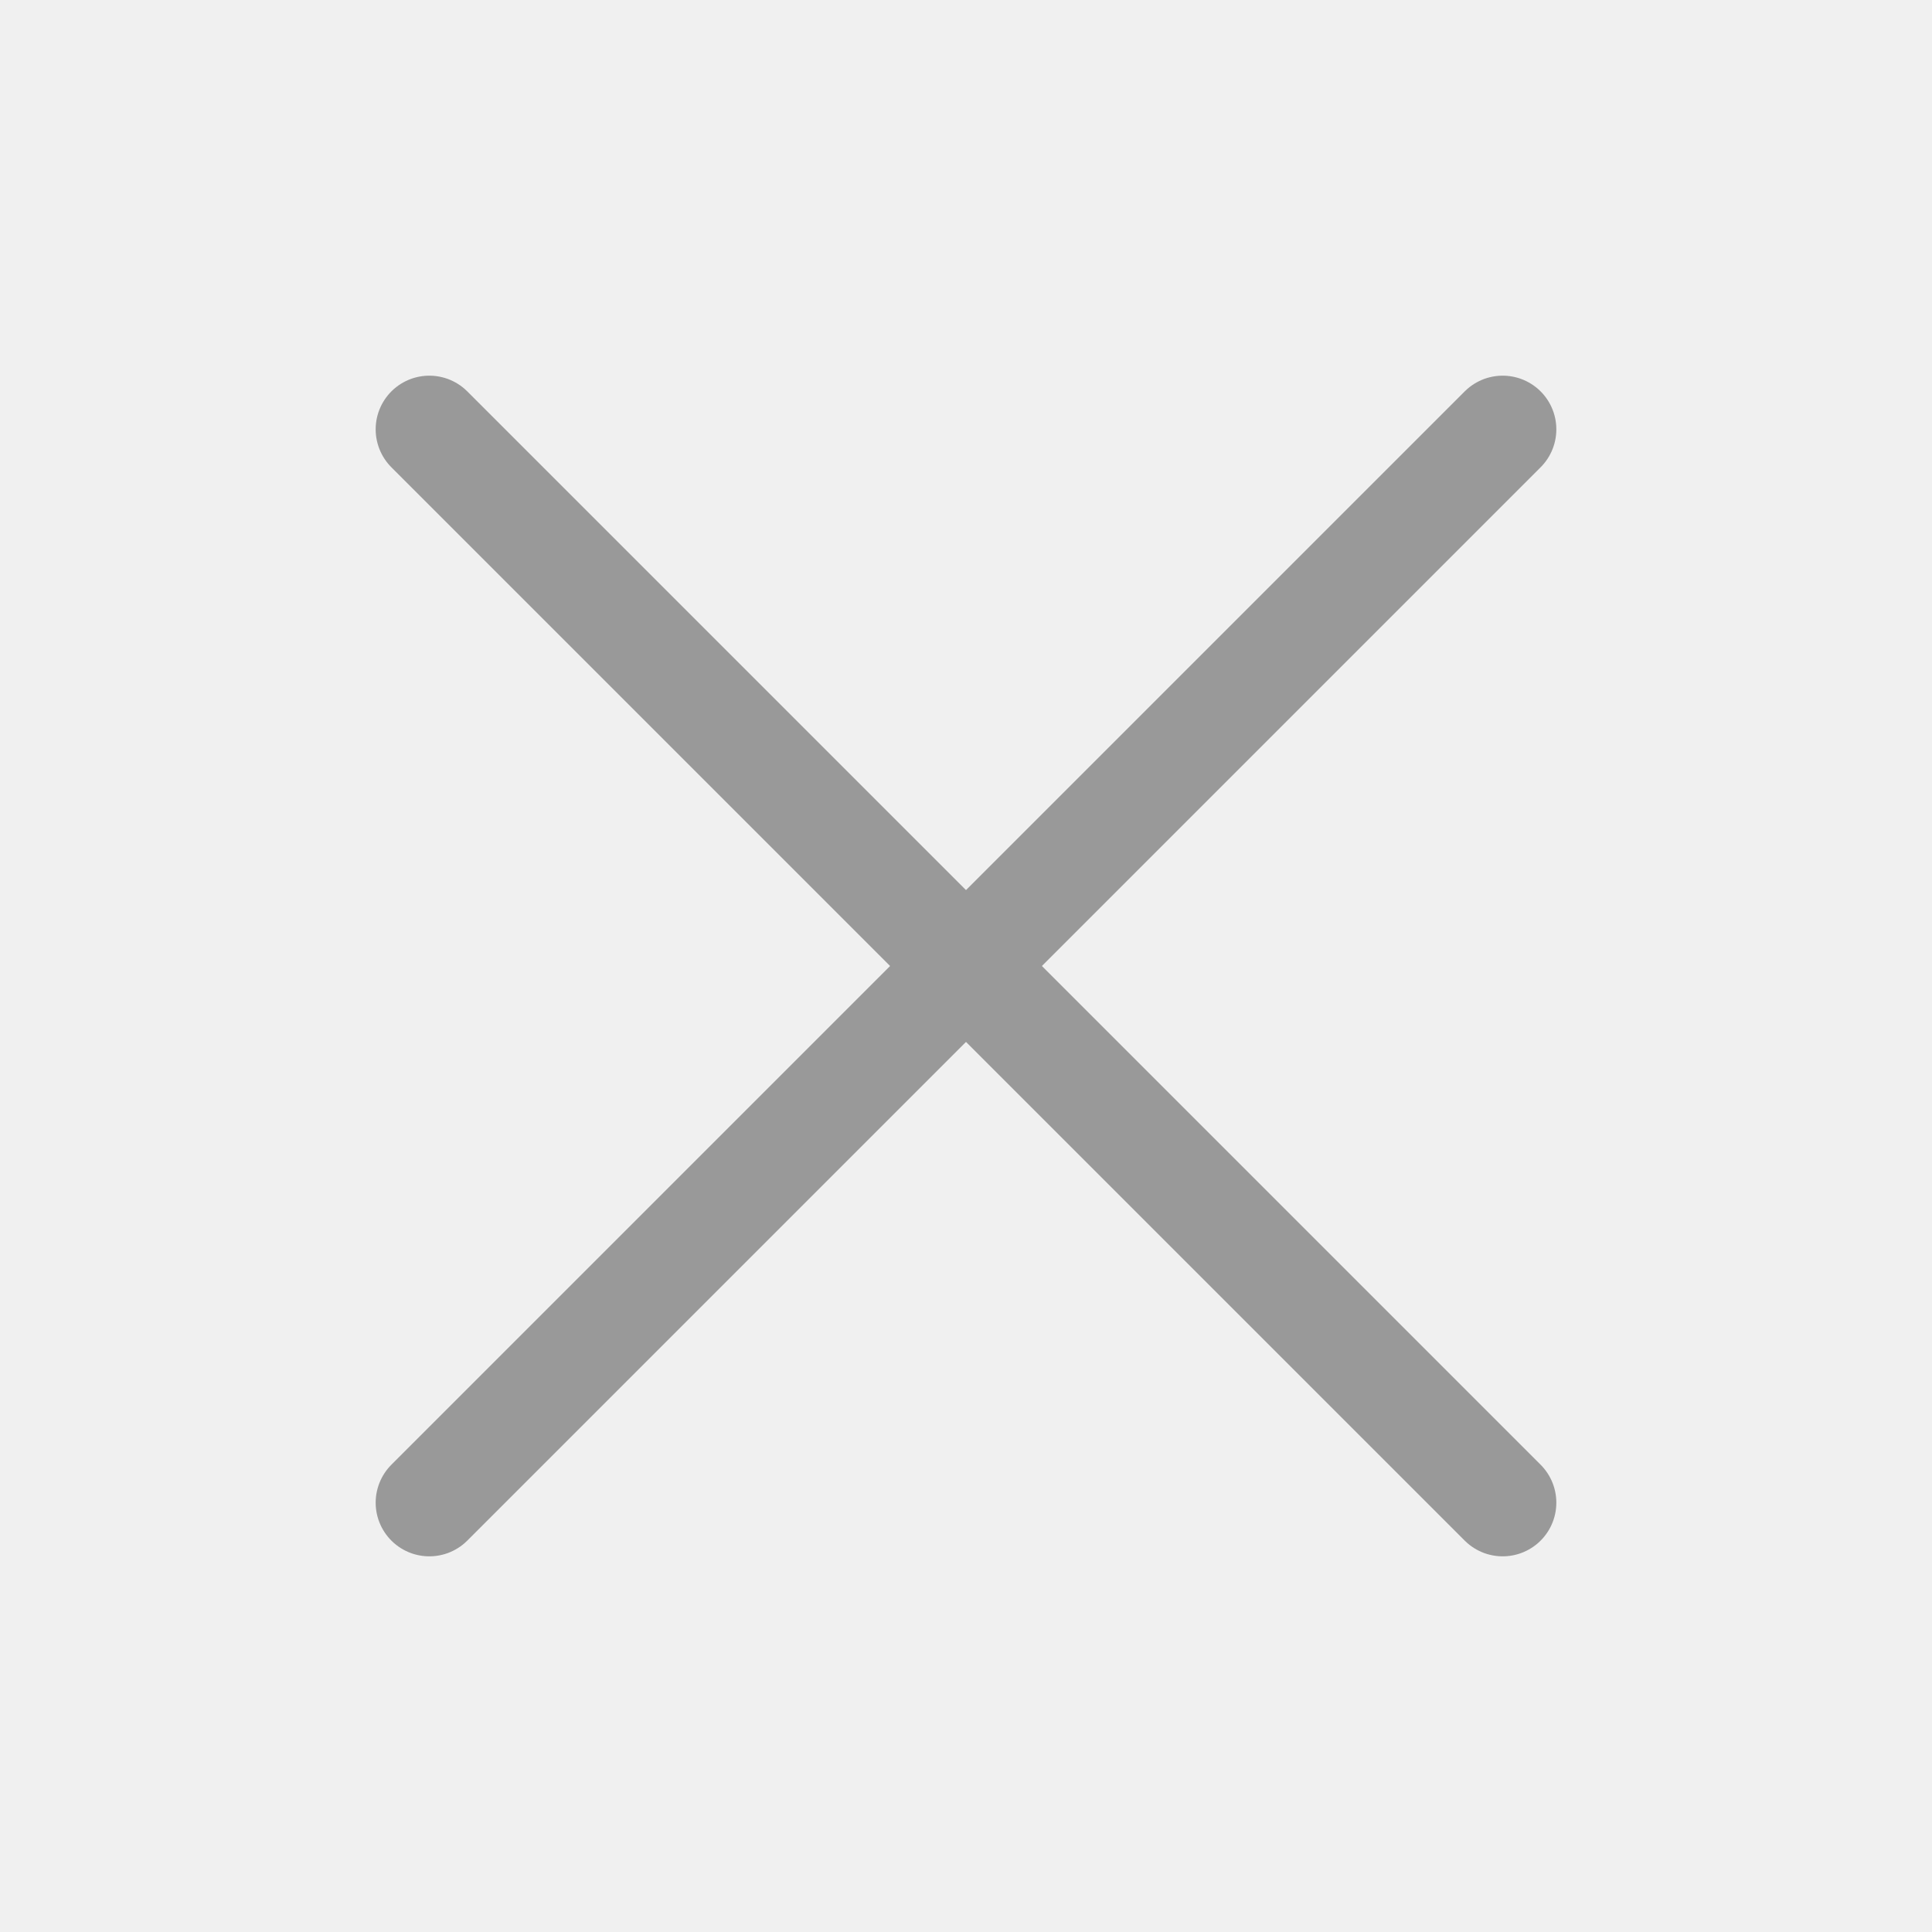
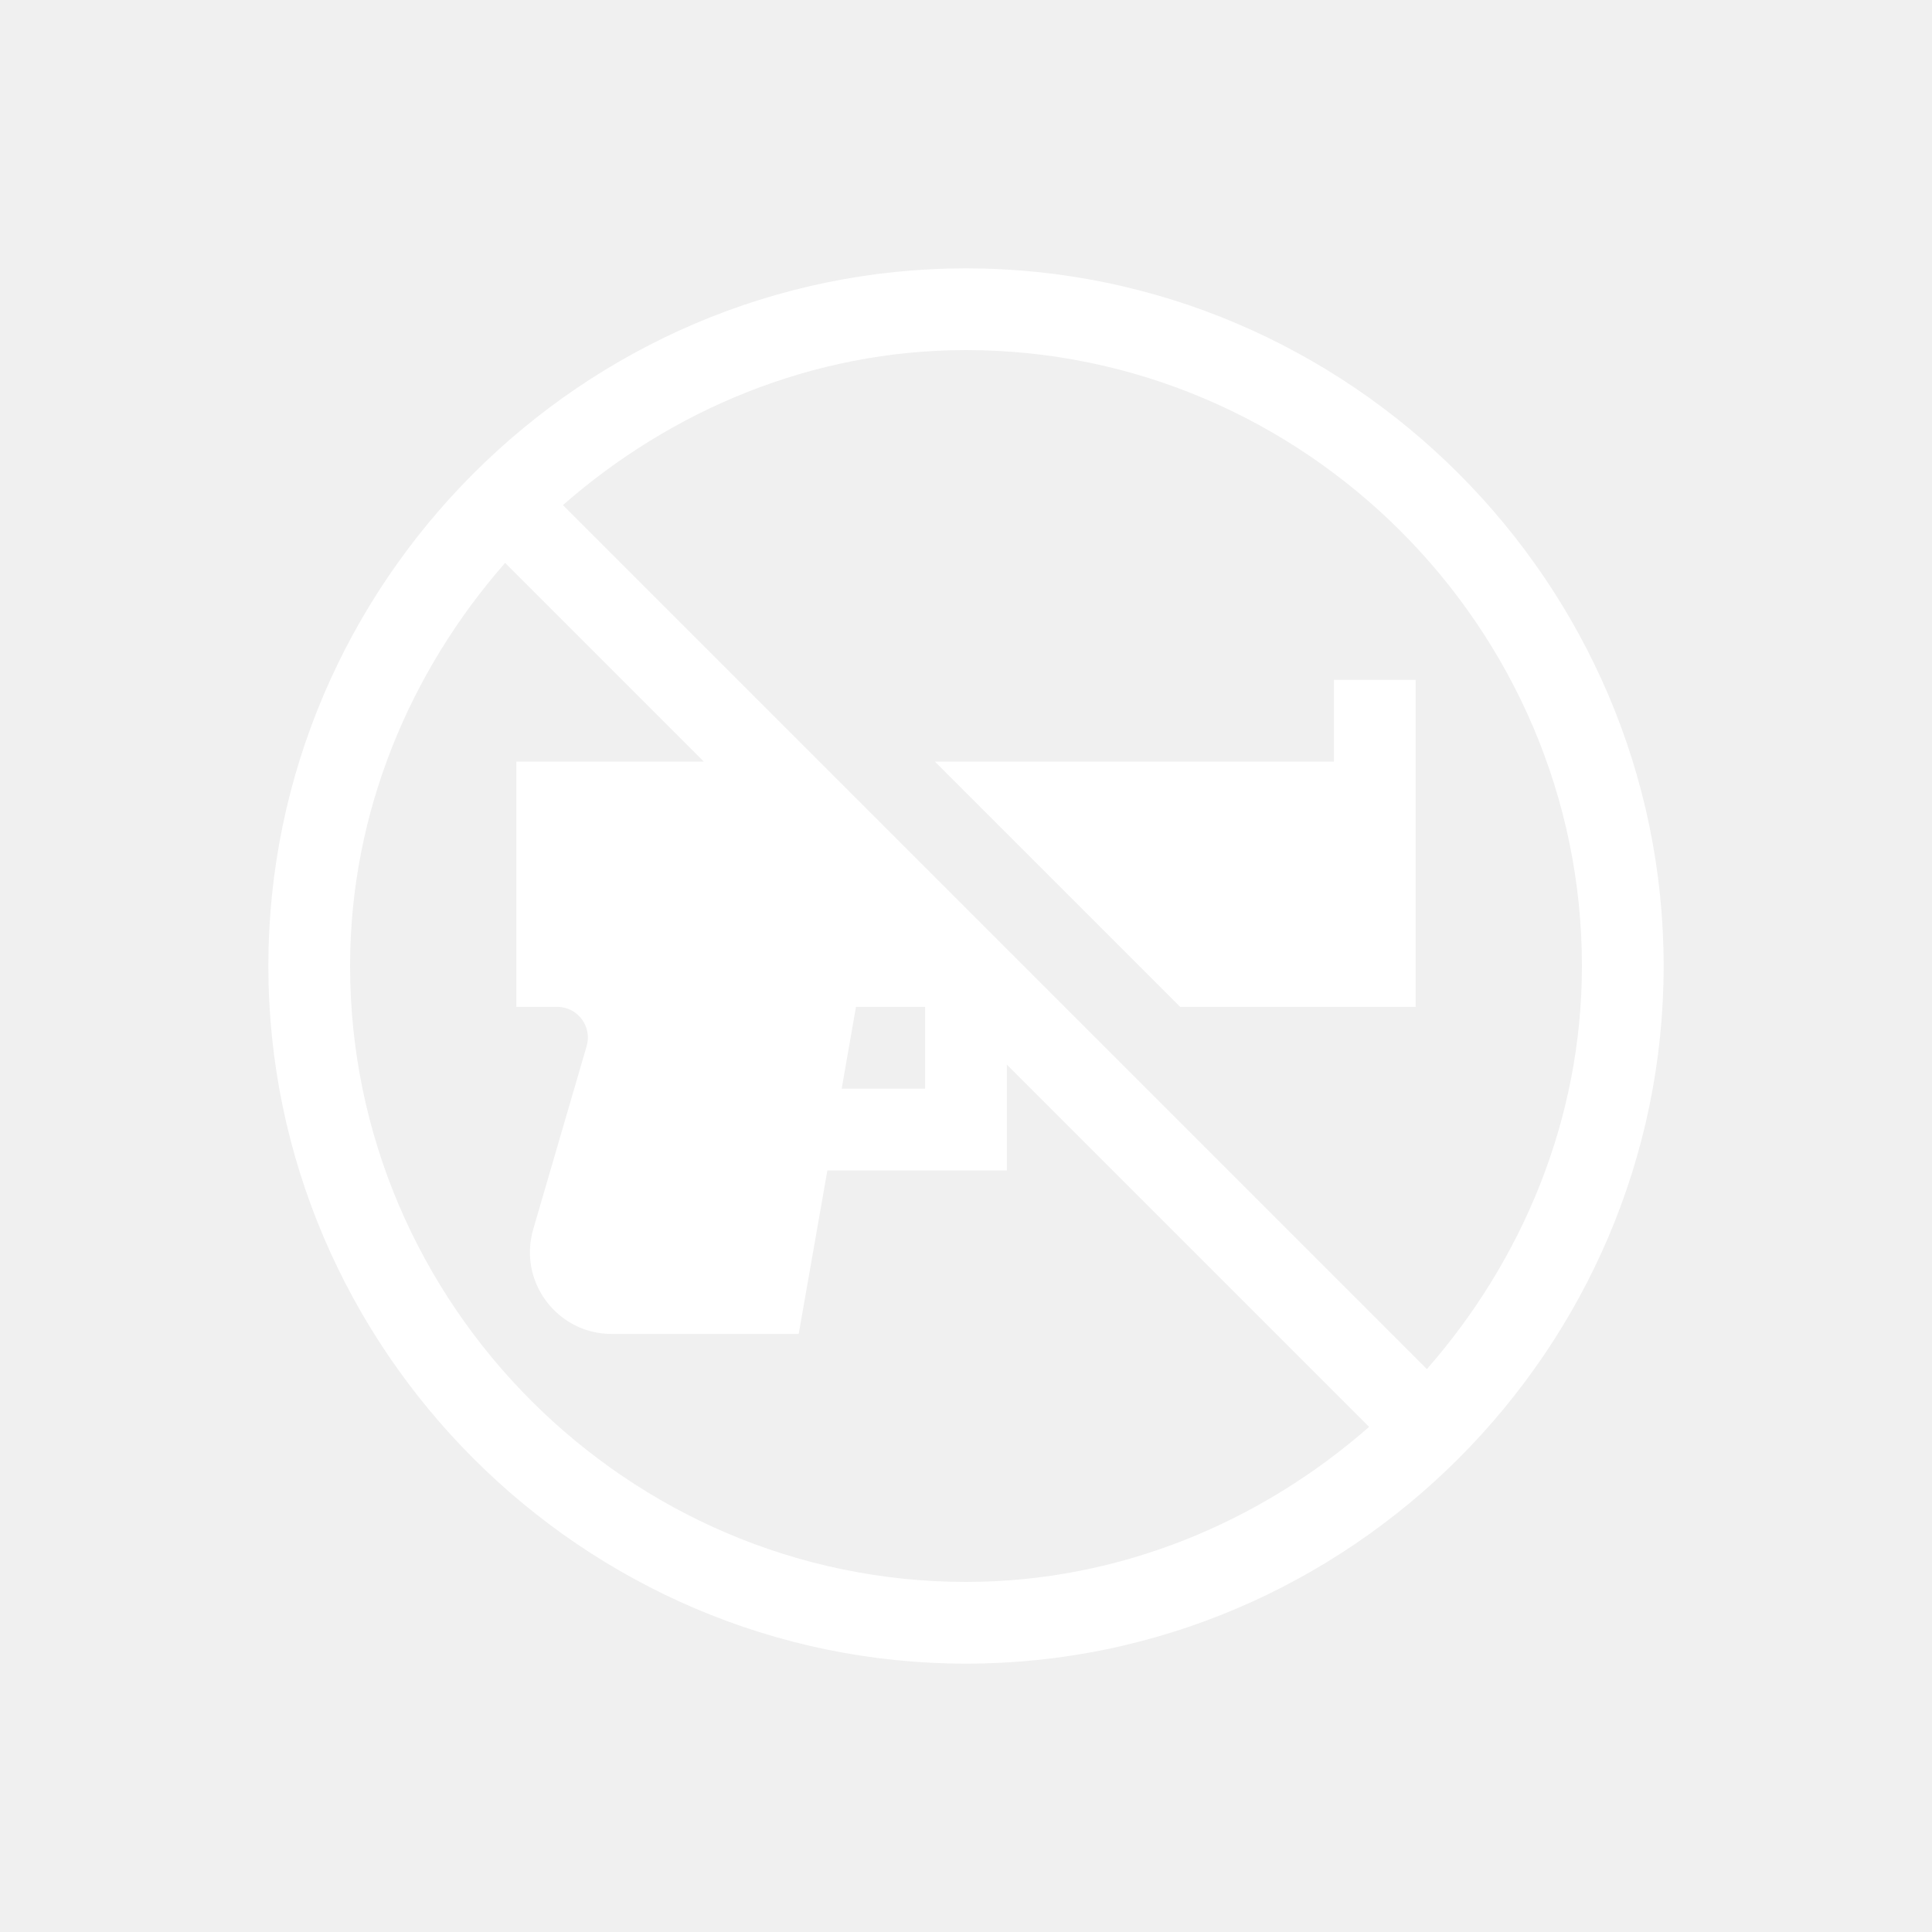
- <svg xmlns="http://www.w3.org/2000/svg" width="72" height="72" viewBox="0 0 72 72">
-   <line x1="16" y1="16" x2="56" y2="56" stroke="#999999" stroke-width="4" stroke-linecap="round" />
-   <line x1="56" y1="16" x2="16" y2="56" stroke="#999999" stroke-width="4" stroke-linecap="round" />
+ <svg xmlns="http://www.w3.org/2000/svg" width="20" height="20" viewBox="0 0 20 20" fill="none">
+   <path d="M10 2.778C6.033 2.778 2.778 6.033 2.778 10C2.778 13.967 6.033 17.222 10 17.222C13.967 17.222 17.222 13.967 17.222 10C17.222 6.033 13.967 2.778 10 2.778ZM16.376 10C16.376 11.598 15.75 13.056 14.771 14.173L5.827 5.229C6.944 4.25 8.402 3.624 10 3.624C13.5 3.624 16.376 6.5 16.376 10ZM8.861 10.423H9.577V11.27H8.713L8.861 10.423ZM3.624 10C3.624 8.402 4.25 6.944 5.229 5.827L7.286 7.884H5.345V10.423H5.768C5.979 10.423 6.132 10.625 6.073 10.829L5.52 12.725C5.445 12.984 5.494 13.255 5.655 13.47C5.817 13.685 6.064 13.809 6.332 13.809H8.268L8.565 12.116H10.423V11.021L14.173 14.771C13.056 15.75 11.598 16.376 10 16.376C6.5 16.376 3.624 13.5 3.624 10Z" fill="white" />
+   <path d="M12.217 10.423H14.655V7.038H13.809V7.884H9.678L12.217 10.423Z" fill="white" />
</svg>
